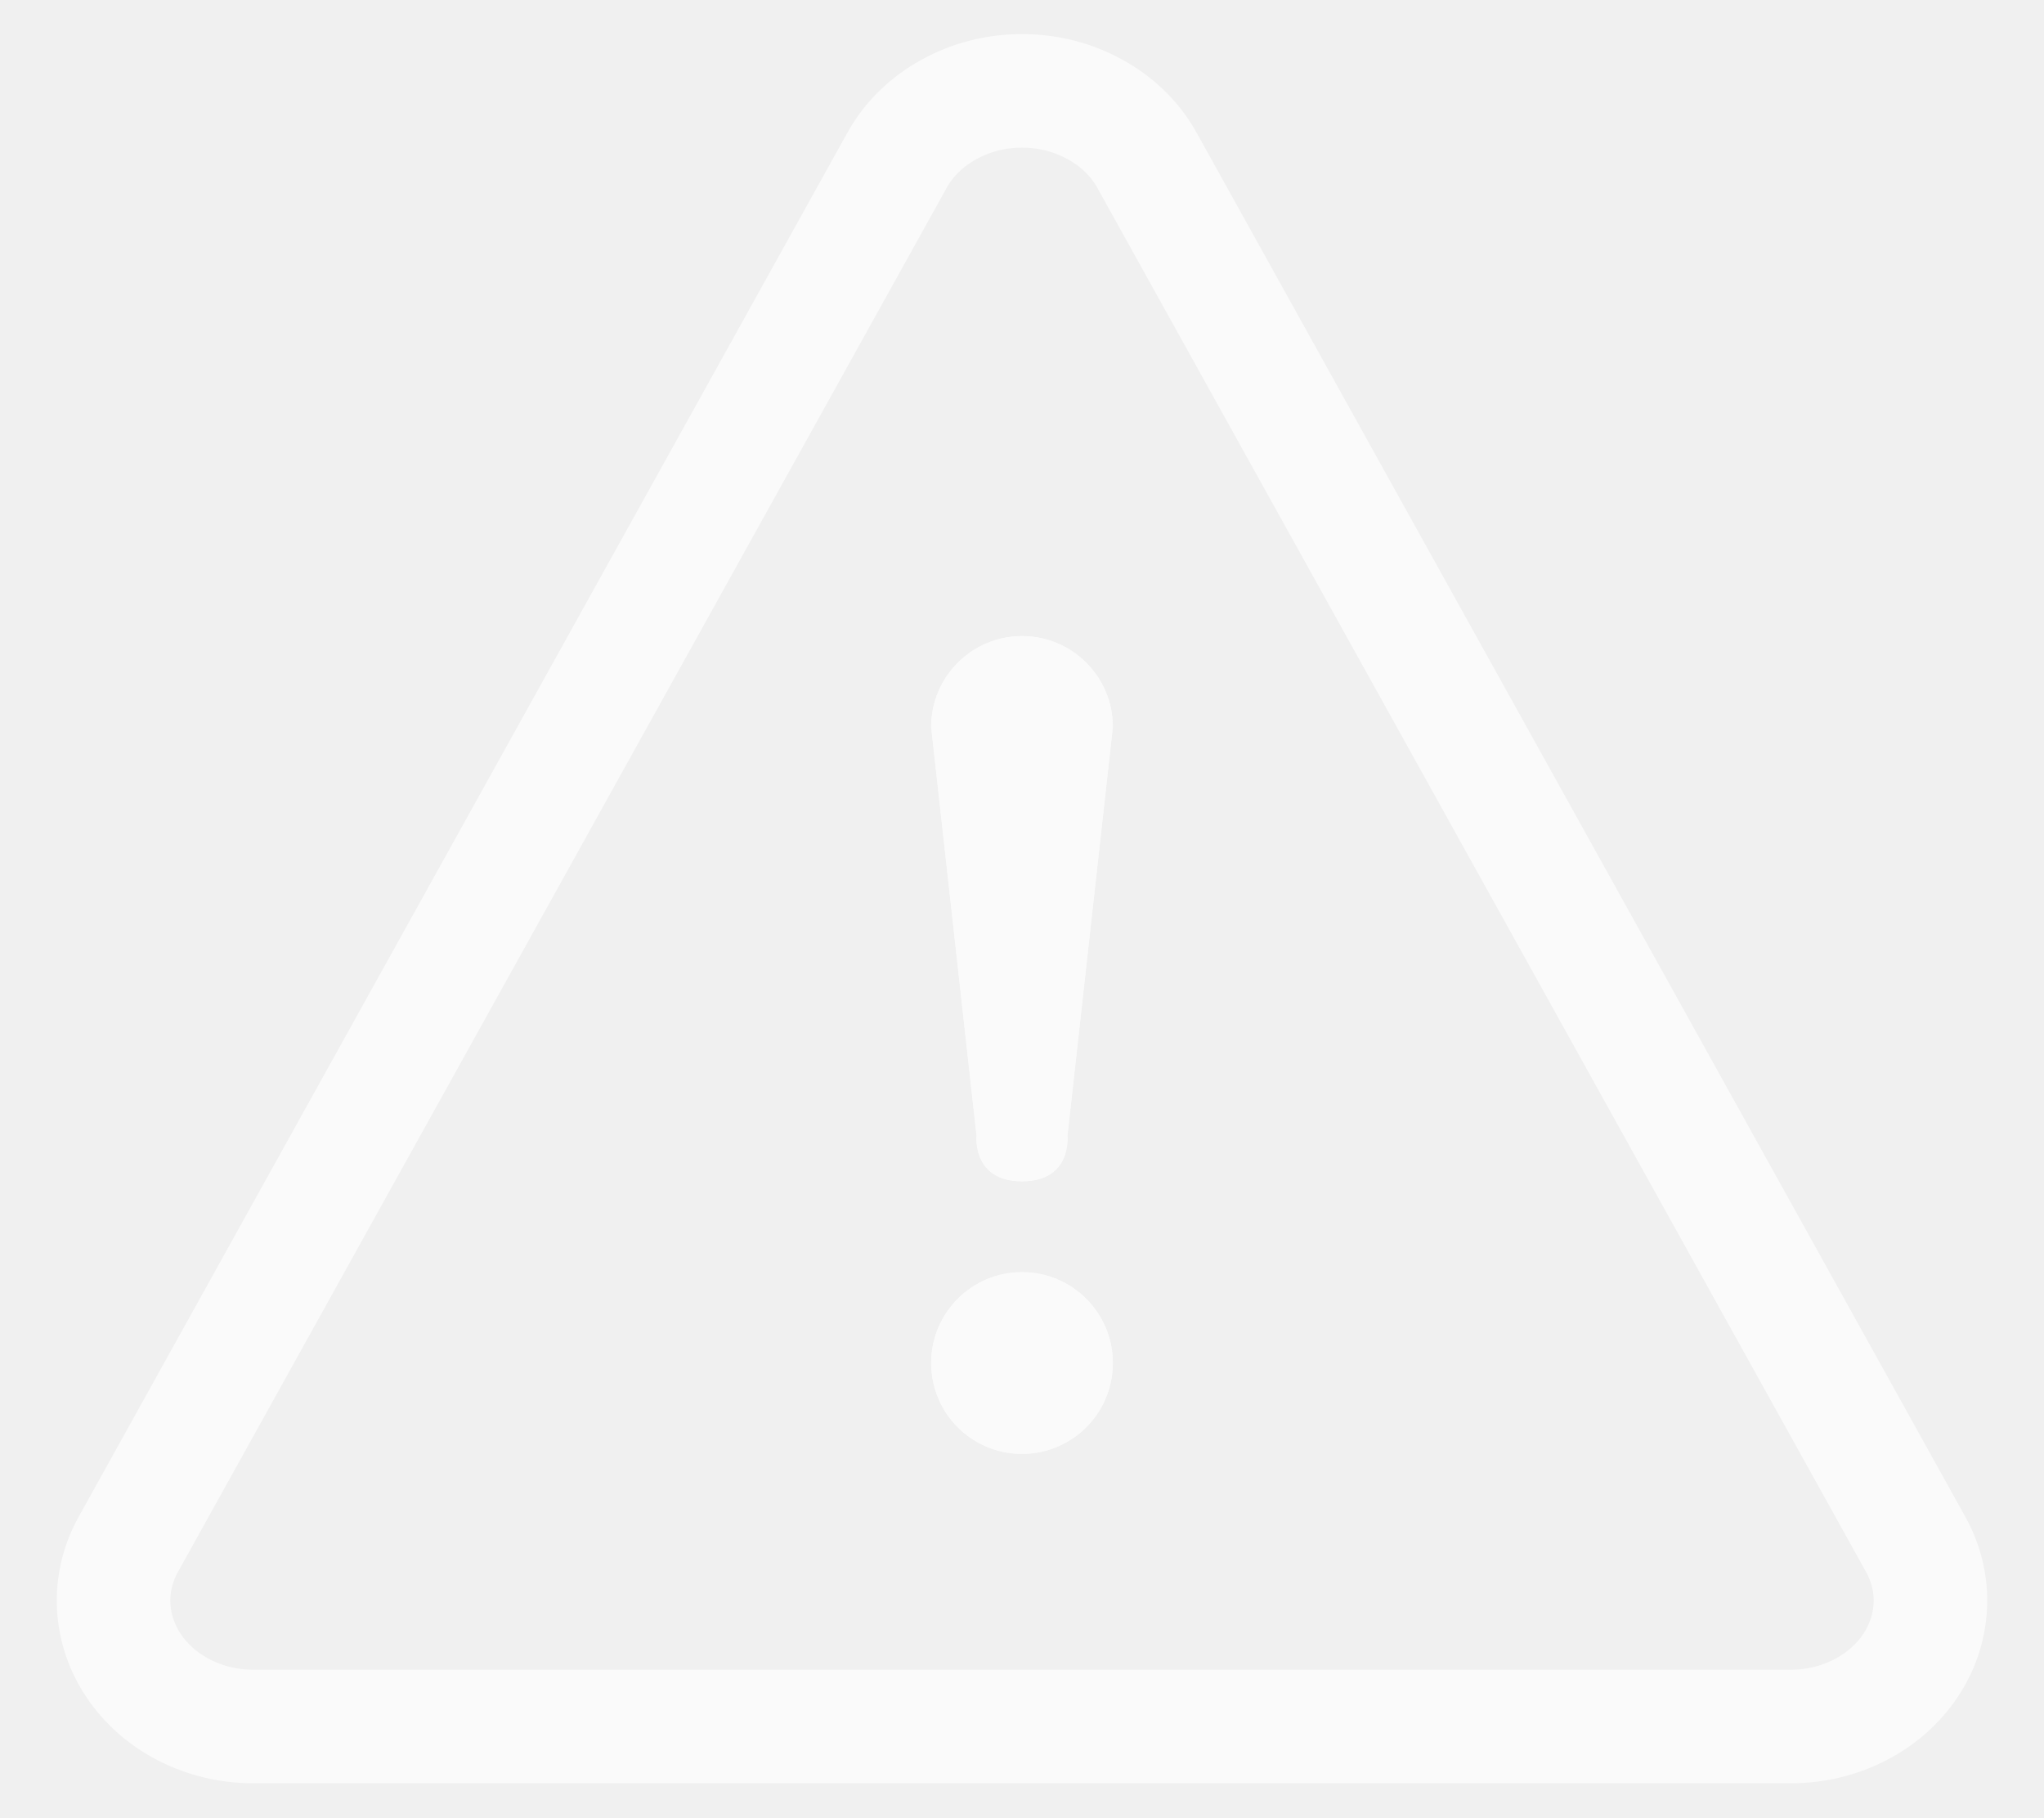
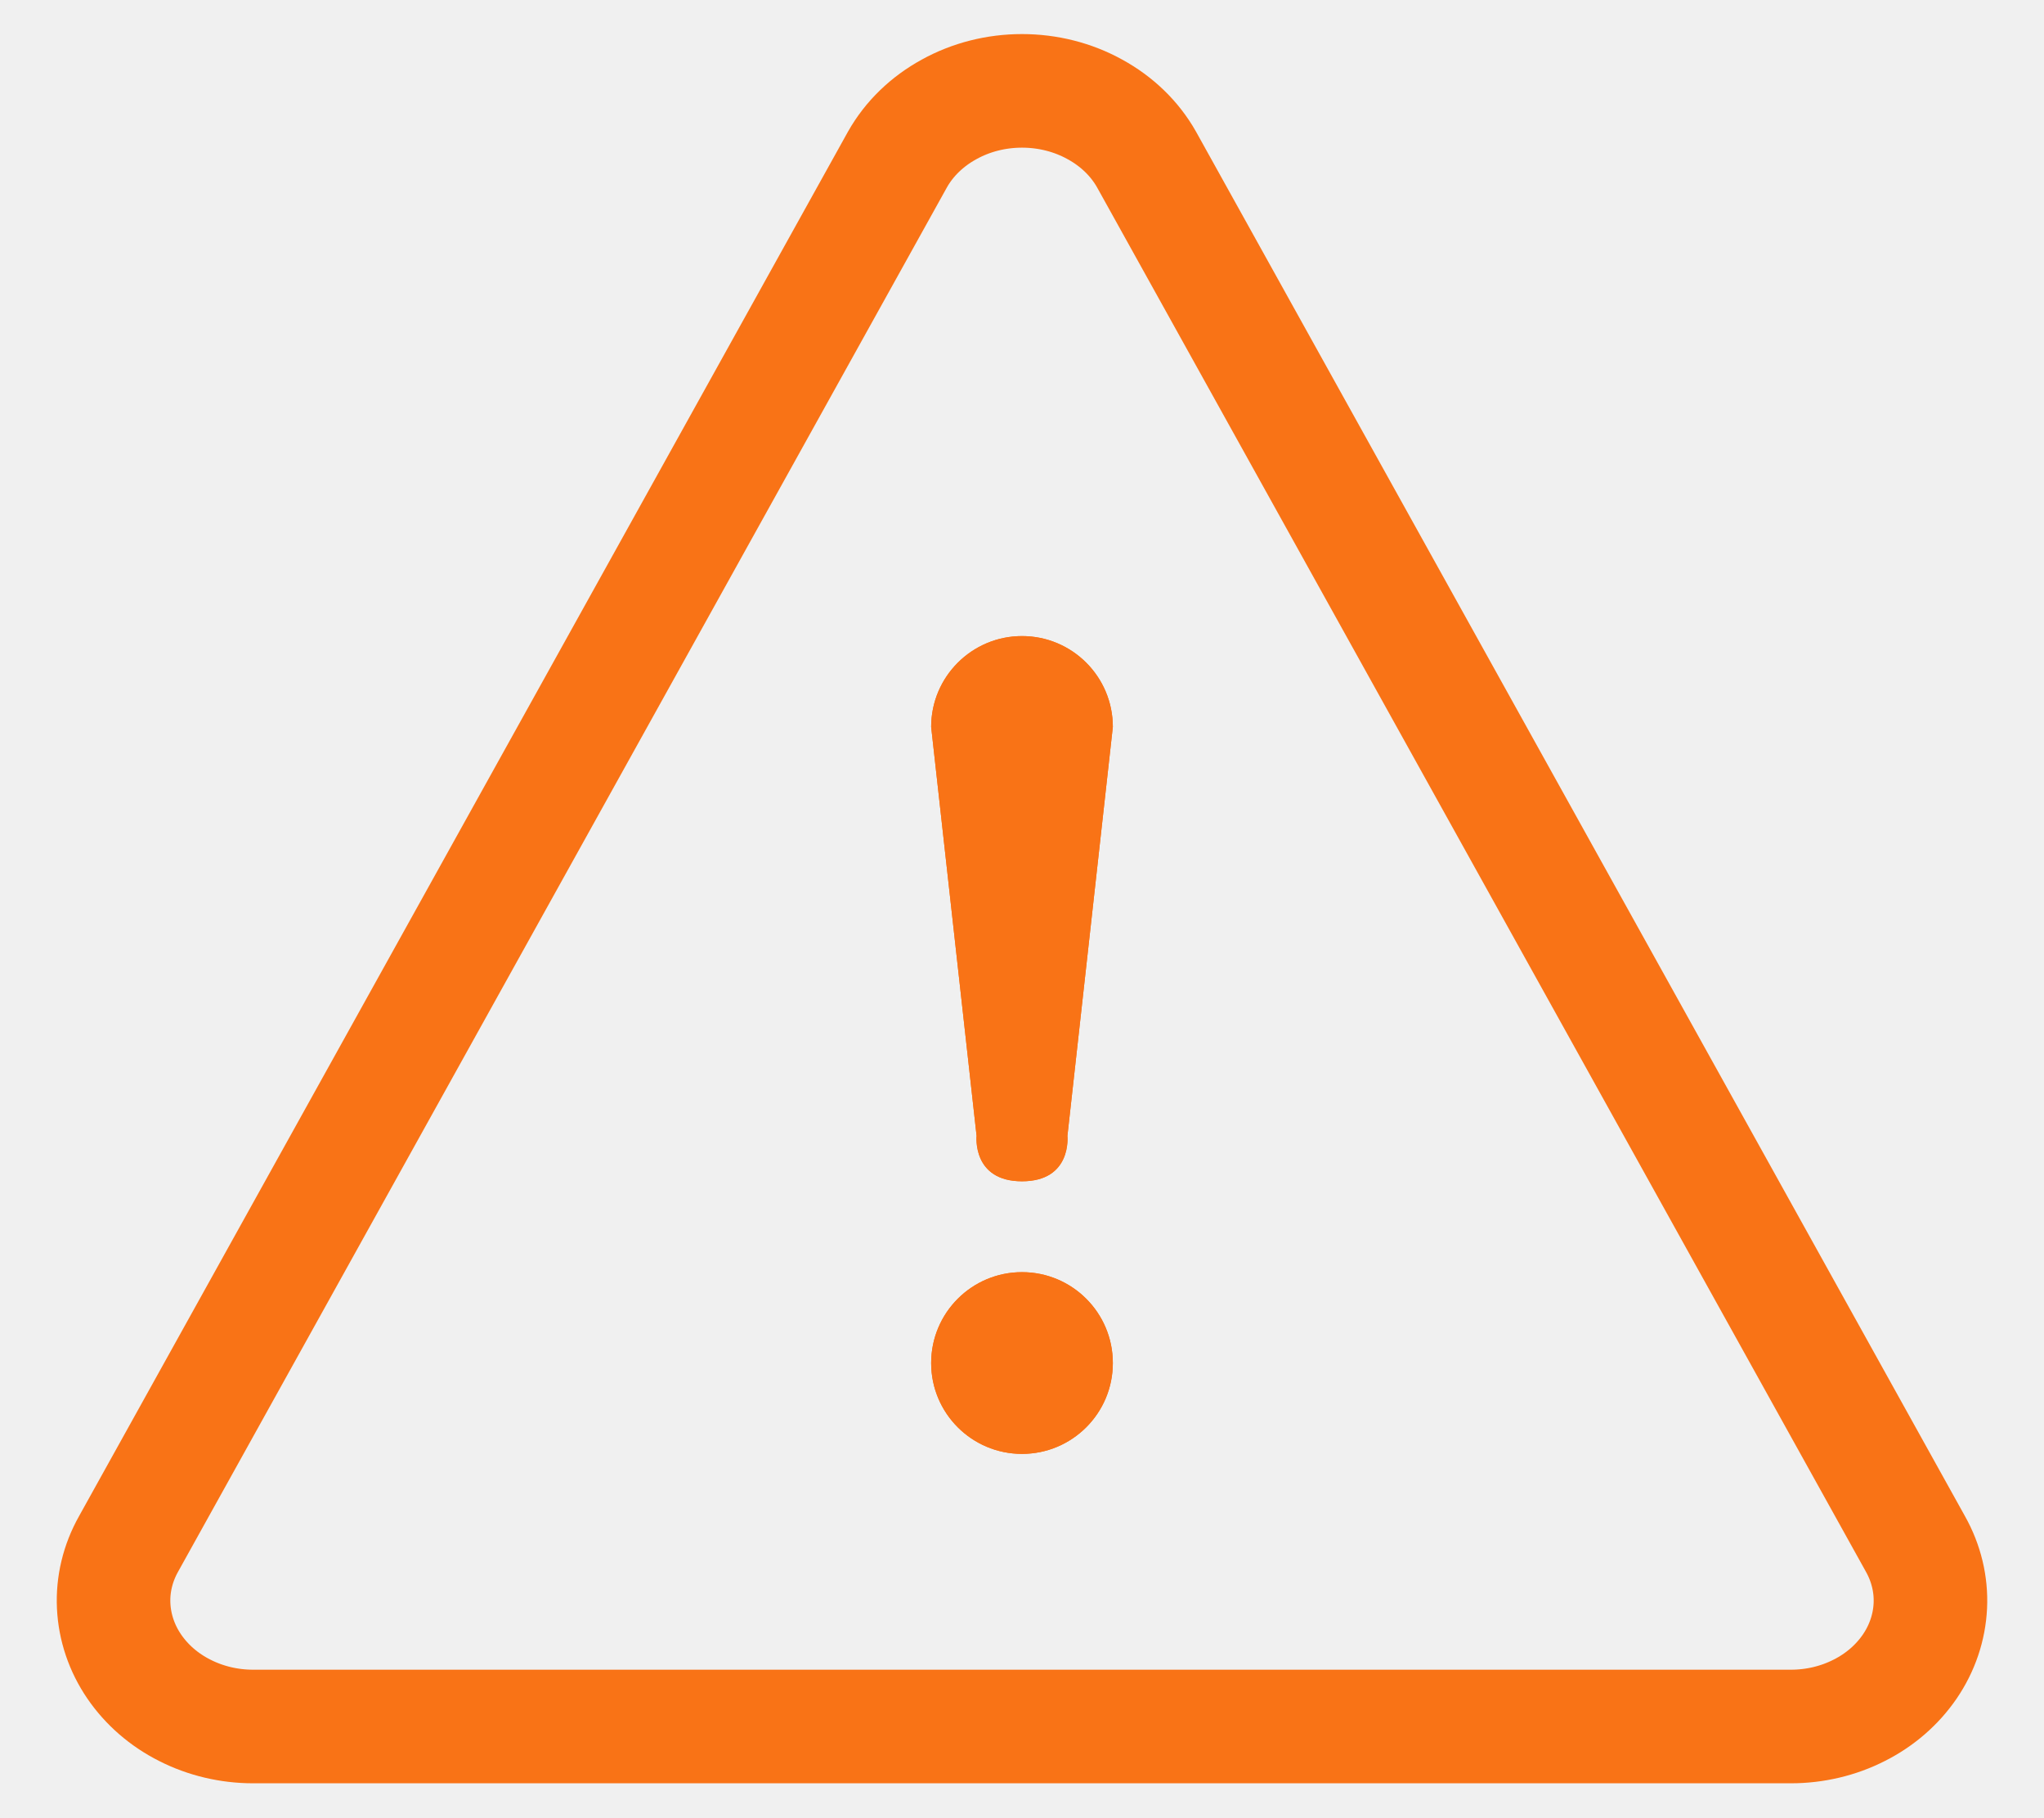
<svg xmlns="http://www.w3.org/2000/svg" width="18" height="16" viewBox="0 0 18 16" fill="none">
  <g id="Group 19">
    <g id="Group">
-       <path id="Vector" d="M10.096 1.403C9.993 1.221 9.836 1.069 9.642 0.963C9.449 0.856 9.227 0.8 9 0.8C8.773 0.8 8.551 0.856 8.358 0.963C8.164 1.069 8.007 1.221 7.904 1.403L1.132 13.593C1.037 13.762 0.992 13.95 1.001 14.138C1.01 14.327 1.072 14.511 1.182 14.672C1.292 14.833 1.445 14.966 1.628 15.058C1.811 15.151 2.018 15.2 2.228 15.2H15.772C15.982 15.2 16.189 15.151 16.372 15.058C16.555 14.966 16.708 14.833 16.818 14.672C16.928 14.511 16.99 14.327 16.999 14.138C17.008 13.95 16.963 13.762 16.868 13.593L10.096 1.403Z" stroke="#FAFAFA" stroke-linecap="round" stroke-linejoin="round" />
+       <path id="Vector" d="M10.096 1.403C9.993 1.221 9.836 1.069 9.642 0.963C9.449 0.856 9.227 0.8 9 0.8C8.773 0.8 8.551 0.856 8.358 0.963C8.164 1.069 8.007 1.221 7.904 1.403L1.132 13.593C1.037 13.762 0.992 13.95 1.001 14.138C1.01 14.327 1.072 14.511 1.182 14.672C1.292 14.833 1.445 14.966 1.628 15.058C1.811 15.151 2.018 15.2 2.228 15.2H15.772C15.982 15.2 16.189 15.151 16.372 15.058C16.555 14.966 16.708 14.833 16.818 14.672C16.928 14.511 16.99 14.327 16.999 14.138C17.008 13.95 16.963 13.762 16.868 13.593L10.096 1.403Z" stroke="#F97316" stroke-linecap="round" stroke-linejoin="round" />
    </g>
    <g id="Union">
      <mask id="path-2-inside-1_2240_512" fill="white">
        <path fill-rule="evenodd" clip-rule="evenodd" d="M9.8 6.4C9.8 5.958 9.442 5.6 9 5.6C8.559 5.6 8.2 5.958 8.2 6.4L8.6 10C8.6 10 8.559 10.4 9 10.4C9.442 10.4 9.4 10 9.4 10L9.8 6.4ZM9 12.8C9.442 12.8 9.8 12.442 9.8 12C9.8 11.558 9.442 11.2 9 11.2C8.558 11.2 8.2 11.558 8.2 12C8.2 12.442 8.558 12.8 9 12.8Z" />
      </mask>
-       <path fill-rule="evenodd" clip-rule="evenodd" d="M9.8 6.4C9.8 5.958 9.442 5.6 9 5.6C8.559 5.6 8.2 5.958 8.2 6.4L8.6 10C8.6 10 8.559 10.4 9 10.4C9.442 10.4 9.4 10 9.4 10L9.8 6.4ZM9 12.8C9.442 12.8 9.8 12.442 9.8 12C9.8 11.558 9.442 11.2 9 11.2C8.558 11.2 8.2 11.558 8.2 12C8.2 12.442 8.558 12.8 9 12.8Z" fill="#FAFAFA" />
-       <path d="M9.8 6.4L10.794 6.511L10.8 6.455V6.4H9.8ZM8.2 6.4H7.2V6.455L7.207 6.511L8.2 6.4ZM8.6 10L9.595 10.104L9.606 9.997L9.594 9.89L8.6 10ZM9.4 10L8.407 9.89L8.395 9.997L8.406 10.104L9.4 10ZM9 6.6C8.89 6.6 8.8 6.511 8.8 6.4H10.8C10.8 5.406 9.995 4.6 9 4.6V6.6ZM9.2 6.4C9.2 6.511 9.111 6.6 9 6.6V4.6C8.006 4.6 7.2 5.406 7.2 6.4H9.2ZM9.594 9.89L9.194 6.29L7.207 6.511L7.607 10.111L9.594 9.89ZM9 9.4C9.044 9.4 9.16 9.412 9.293 9.497C9.426 9.583 9.506 9.698 9.547 9.791C9.585 9.877 9.595 9.947 9.598 9.983C9.599 10.005 9.6 10.024 9.599 10.043C9.599 10.052 9.598 10.062 9.598 10.072C9.597 10.077 9.597 10.082 9.597 10.088C9.596 10.09 9.596 10.093 9.596 10.096C9.596 10.097 9.596 10.098 9.595 10.1C9.595 10.101 9.595 10.101 9.595 10.102C9.595 10.102 9.595 10.103 9.595 10.103C9.595 10.104 9.595 10.104 8.6 10C7.606 9.896 7.606 9.897 7.606 9.897C7.606 9.897 7.606 9.898 7.606 9.898C7.606 9.899 7.605 9.9 7.605 9.9C7.605 9.902 7.605 9.903 7.605 9.905C7.605 9.908 7.604 9.911 7.604 9.915C7.603 9.922 7.603 9.929 7.602 9.937C7.601 9.953 7.6 9.971 7.6 9.992C7.599 10.032 7.599 10.083 7.604 10.142C7.613 10.254 7.639 10.424 7.722 10.609C7.809 10.802 7.96 11.018 8.21 11.178C8.459 11.339 8.736 11.4 9 11.4V9.4ZM9.4 10C8.406 10.104 8.406 10.104 8.406 10.103C8.406 10.103 8.406 10.102 8.406 10.102C8.406 10.101 8.405 10.101 8.405 10.1C8.405 10.098 8.405 10.097 8.405 10.096C8.405 10.093 8.404 10.09 8.404 10.088C8.404 10.082 8.403 10.077 8.403 10.072C8.402 10.062 8.402 10.052 8.402 10.043C8.401 10.024 8.401 10.005 8.403 9.983C8.406 9.947 8.415 9.877 8.453 9.791C8.495 9.698 8.575 9.583 8.708 9.497C8.84 9.412 8.957 9.4 9 9.4V11.4C9.265 11.4 9.542 11.339 9.791 11.178C10.04 11.018 10.192 10.802 10.279 10.609C10.362 10.424 10.388 10.254 10.397 10.142C10.402 10.083 10.402 10.032 10.401 9.992C10.4 9.971 10.399 9.953 10.399 9.937C10.398 9.929 10.397 9.922 10.397 9.915C10.396 9.911 10.396 9.908 10.396 9.905C10.396 9.903 10.396 9.902 10.395 9.9C10.395 9.9 10.395 9.899 10.395 9.898C10.395 9.898 10.395 9.897 10.395 9.897C10.395 9.897 10.395 9.896 9.4 10ZM8.807 6.29L8.407 9.89L10.394 10.111L10.794 6.511L8.807 6.29ZM8.8 12C8.8 11.89 8.89 11.8 9 11.8V13.8C9.994 13.8 10.8 12.994 10.8 12H8.8ZM9 12.2C8.89 12.2 8.8 12.111 8.8 12H10.8C10.8 11.006 9.994 10.2 9 10.2V12.2ZM9.2 12C9.2 12.111 9.111 12.2 9 12.2V10.2C8.006 10.2 7.2 11.006 7.2 12H9.2ZM9 11.8C9.111 11.8 9.2 11.89 9.2 12H7.2C7.2 12.994 8.006 13.8 9 13.8V11.8Z" fill="#FAFAFA" mask="url(#path-2-inside-1_2240_512)" />
+       <path fill-rule="evenodd" clip-rule="evenodd" d="M9.8 6.4C9.8 5.958 9.442 5.6 9 5.6C8.559 5.6 8.2 5.958 8.2 6.4L8.6 10C8.6 10 8.559 10.4 9 10.4C9.442 10.4 9.4 10 9.4 10L9.8 6.4ZM9 12.8C9.442 12.8 9.8 12.442 9.8 12C9.8 11.558 9.442 11.2 9 11.2C8.558 11.2 8.2 11.558 8.2 12C8.2 12.442 8.558 12.8 9 12.8Z" fill="#F97316" />
+       <path d="M9.8 6.4L10.794 6.511L10.8 6.455V6.4H9.8ZM8.2 6.4H7.2V6.455L7.207 6.511L8.2 6.4ZM8.6 10L9.595 10.104L9.606 9.997L9.594 9.89L8.6 10ZM9.4 10L8.407 9.89L8.395 9.997L8.406 10.104L9.4 10ZM9 6.6C8.89 6.6 8.8 6.511 8.8 6.4H10.8C10.8 5.406 9.995 4.6 9 4.6V6.6ZM9.2 6.4C9.2 6.511 9.111 6.6 9 6.6V4.6C8.006 4.6 7.2 5.406 7.2 6.4H9.2ZM9.594 9.89L9.194 6.29L7.207 6.511L7.607 10.111L9.594 9.89ZM9 9.4C9.044 9.4 9.16 9.412 9.293 9.497C9.426 9.583 9.506 9.698 9.547 9.791C9.585 9.877 9.595 9.947 9.598 9.983C9.599 10.005 9.6 10.024 9.599 10.043C9.599 10.052 9.598 10.062 9.598 10.072C9.597 10.077 9.597 10.082 9.597 10.088C9.596 10.09 9.596 10.093 9.596 10.096C9.596 10.097 9.596 10.098 9.595 10.1C9.595 10.101 9.595 10.101 9.595 10.102C9.595 10.102 9.595 10.103 9.595 10.103C9.595 10.104 9.595 10.104 8.6 10C7.606 9.896 7.606 9.897 7.606 9.897C7.606 9.897 7.606 9.898 7.606 9.898C7.606 9.899 7.605 9.9 7.605 9.9C7.605 9.902 7.605 9.903 7.605 9.905C7.605 9.908 7.604 9.911 7.604 9.915C7.603 9.922 7.603 9.929 7.602 9.937C7.601 9.953 7.6 9.971 7.6 9.992C7.599 10.032 7.599 10.083 7.604 10.142C7.613 10.254 7.639 10.424 7.722 10.609C7.809 10.802 7.96 11.018 8.21 11.178C8.459 11.339 8.736 11.4 9 11.4V9.4ZM9.4 10C8.406 10.104 8.406 10.104 8.406 10.103C8.406 10.103 8.406 10.102 8.406 10.102C8.406 10.101 8.405 10.101 8.405 10.1C8.405 10.098 8.405 10.097 8.405 10.096C8.405 10.093 8.404 10.09 8.404 10.088C8.404 10.082 8.403 10.077 8.403 10.072C8.402 10.062 8.402 10.052 8.402 10.043C8.401 10.024 8.401 10.005 8.403 9.983C8.406 9.947 8.415 9.877 8.453 9.791C8.495 9.698 8.575 9.583 8.708 9.497C8.84 9.412 8.957 9.4 9 9.4V11.4C9.265 11.4 9.542 11.339 9.791 11.178C10.04 11.018 10.192 10.802 10.279 10.609C10.362 10.424 10.388 10.254 10.397 10.142C10.402 10.083 10.402 10.032 10.401 9.992C10.4 9.971 10.399 9.953 10.399 9.937C10.398 9.929 10.397 9.922 10.397 9.915C10.396 9.911 10.396 9.908 10.396 9.905C10.396 9.903 10.396 9.902 10.395 9.9C10.395 9.9 10.395 9.899 10.395 9.898C10.395 9.898 10.395 9.897 10.395 9.897C10.395 9.897 10.395 9.896 9.4 10ZM8.807 6.29L8.407 9.89L10.394 10.111L10.794 6.511L8.807 6.29ZM8.8 12C8.8 11.89 8.89 11.8 9 11.8V13.8C9.994 13.8 10.8 12.994 10.8 12H8.8ZM9 12.2C8.89 12.2 8.8 12.111 8.8 12H10.8C10.8 11.006 9.994 10.2 9 10.2V12.2ZM9.2 12C9.2 12.111 9.111 12.2 9 12.2V10.2C8.006 10.2 7.2 11.006 7.2 12H9.2ZM9 11.8C9.111 11.8 9.2 11.89 9.2 12H7.2C7.2 12.994 8.006 13.8 9 13.8V11.8Z" fill="#F97316" mask="url(#path-2-inside-1_2240_512)" />
    </g>
  </g>
</svg>
